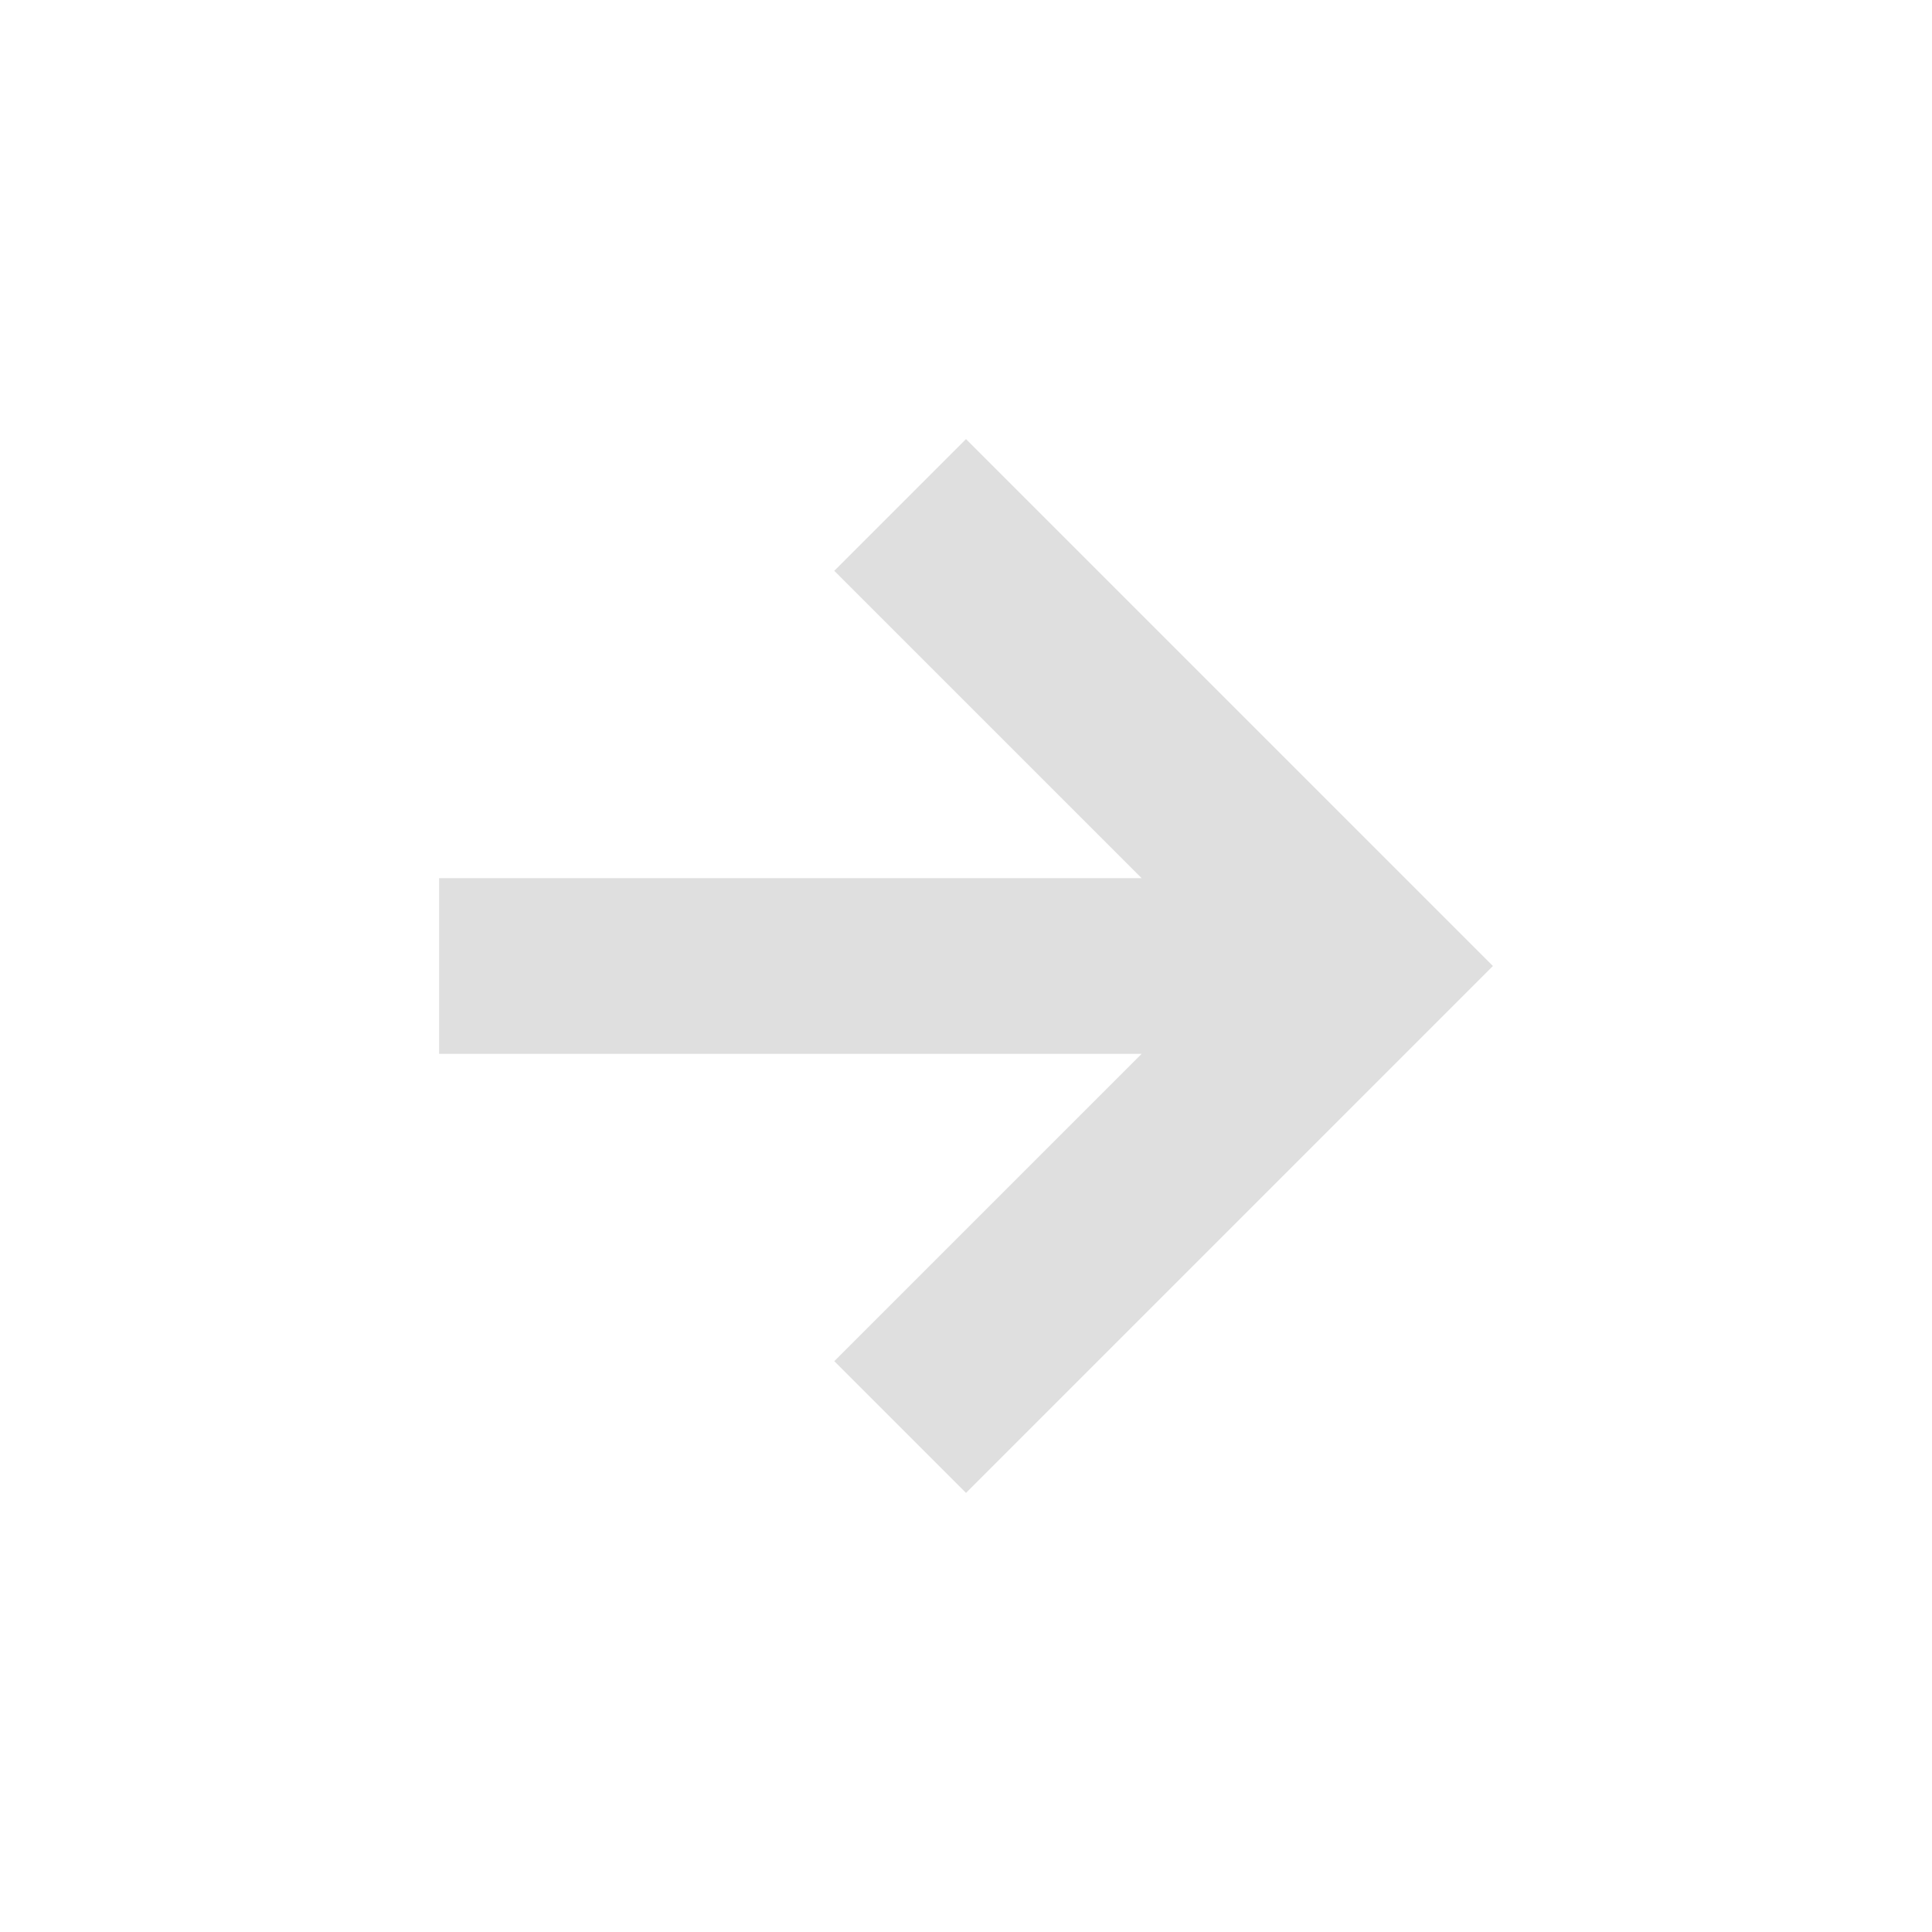
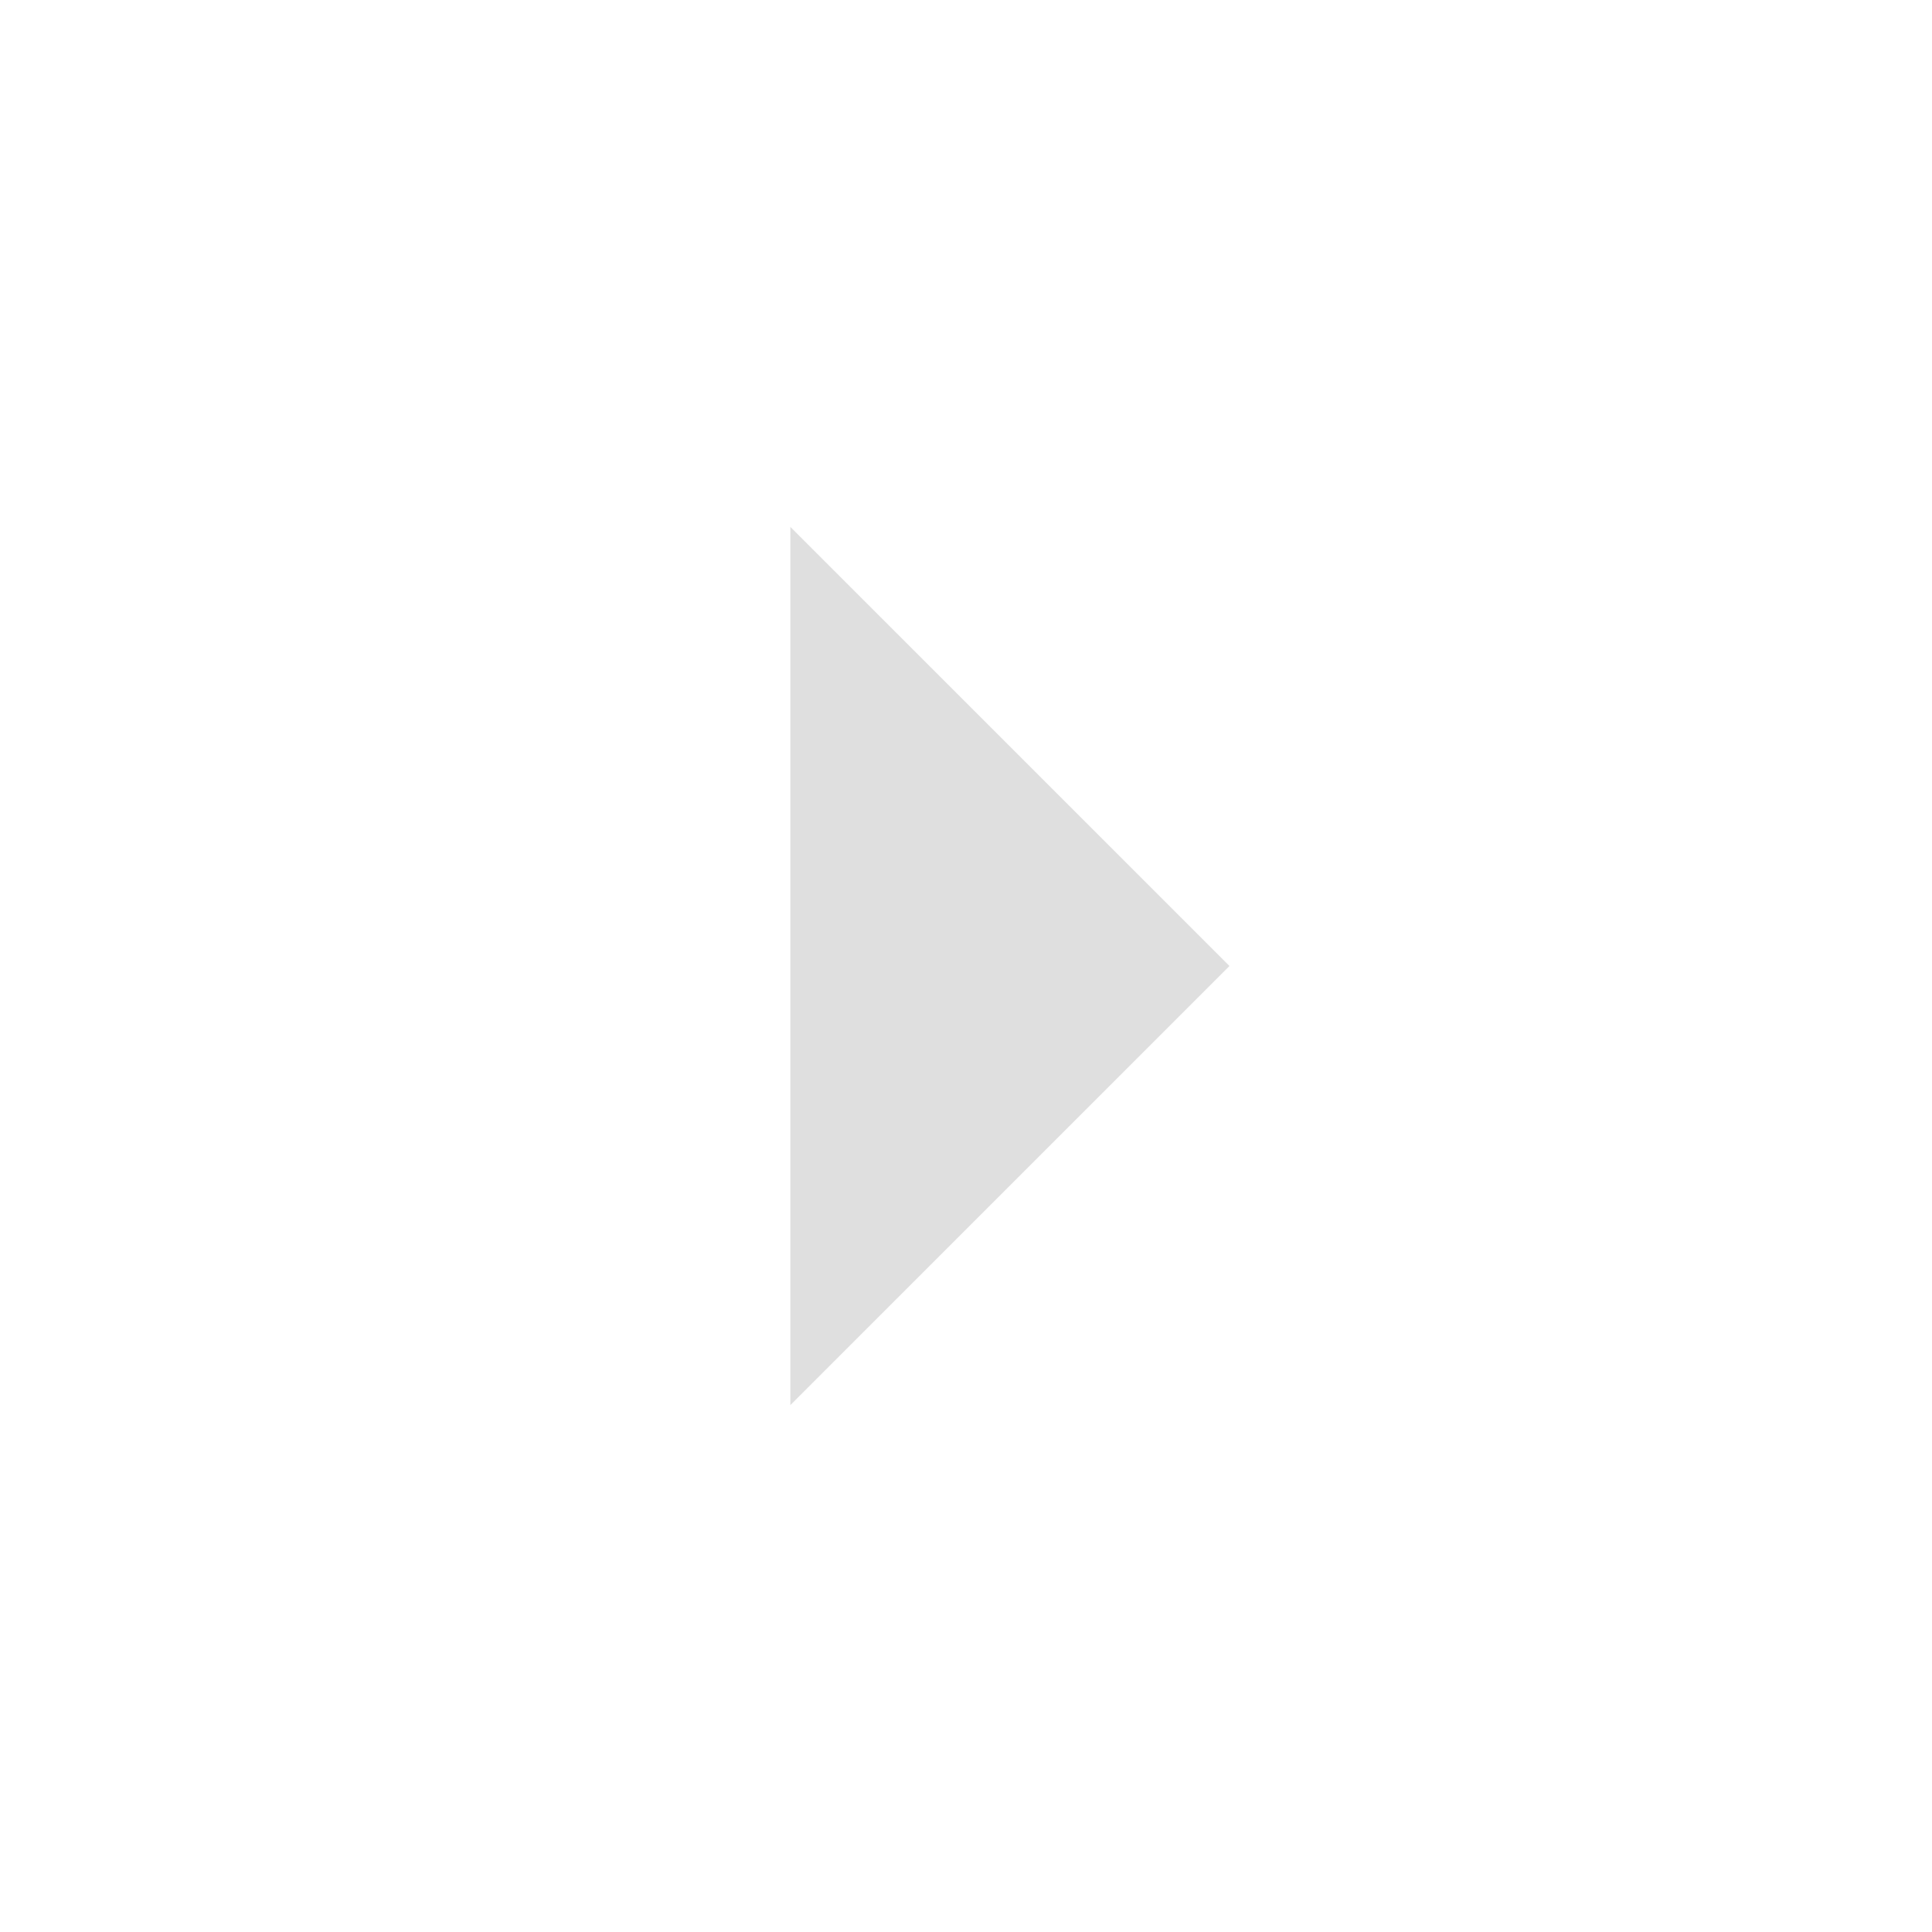
- <svg xmlns="http://www.w3.org/2000/svg" width="22" height="22" version="1.1">
+ <svg xmlns="http://www.w3.org/2000/svg" width="22" height="22" viewBox="0 0 22 22">
  <defs>
    <style id="current-color-scheme" type="text/css">
   .ColorScheme-Text { color:#dfdfdf; } .ColorScheme-Highlight { color:#4285f4; } .ColorScheme-NeutralText { color:#ff9800; } .ColorScheme-PositiveText { color:#4caf50; } .ColorScheme-NegativeText { color:#f44336; }
  </style>
  </defs>
-   <g transform="matrix(1,0,0,1,3,3)">
-     <path class="ColorScheme-Text" d="M 2,9 H 10 L 6.5,12.5 8,14 14,8 8,2 6.5,3.5 10,7 H 2 Z" style="fill:currentColor" />
-   </g>
+   <path style="fill:currentColor" class="ColorScheme-Text" d="M 6 3 L 6 13 L 11 8 L 6 3 z" transform="translate(3 3)" />
</svg>
